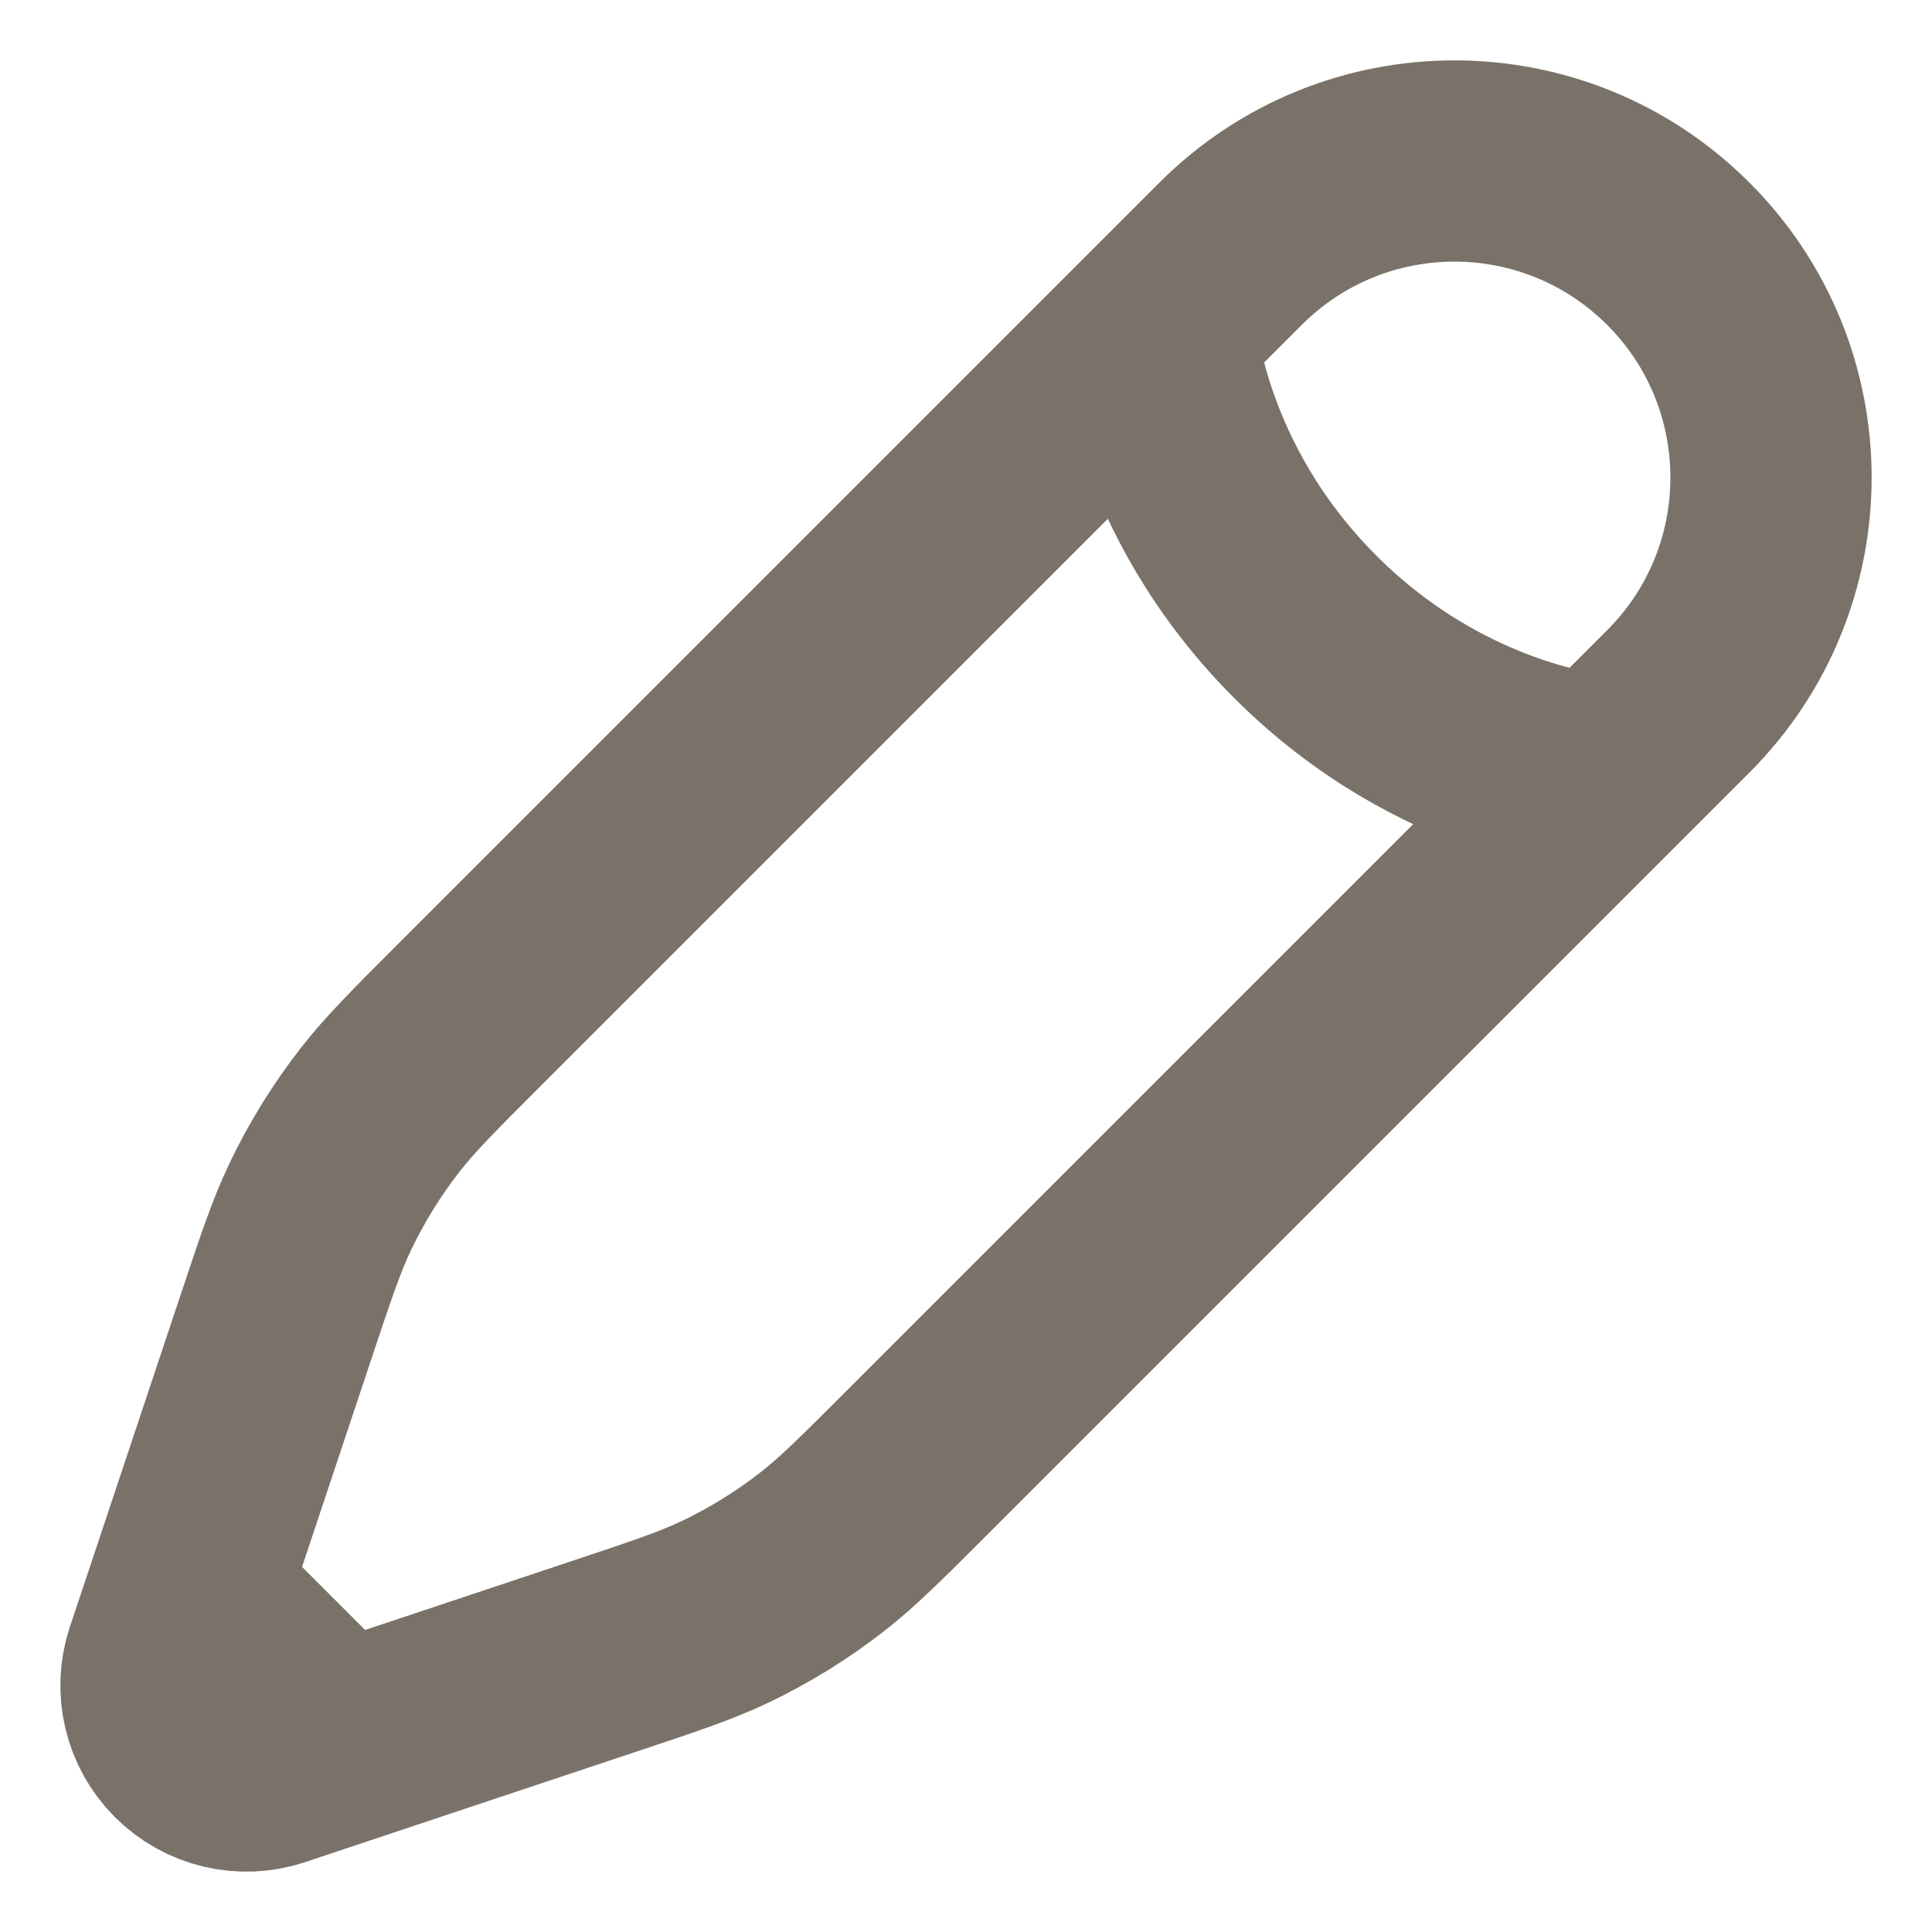
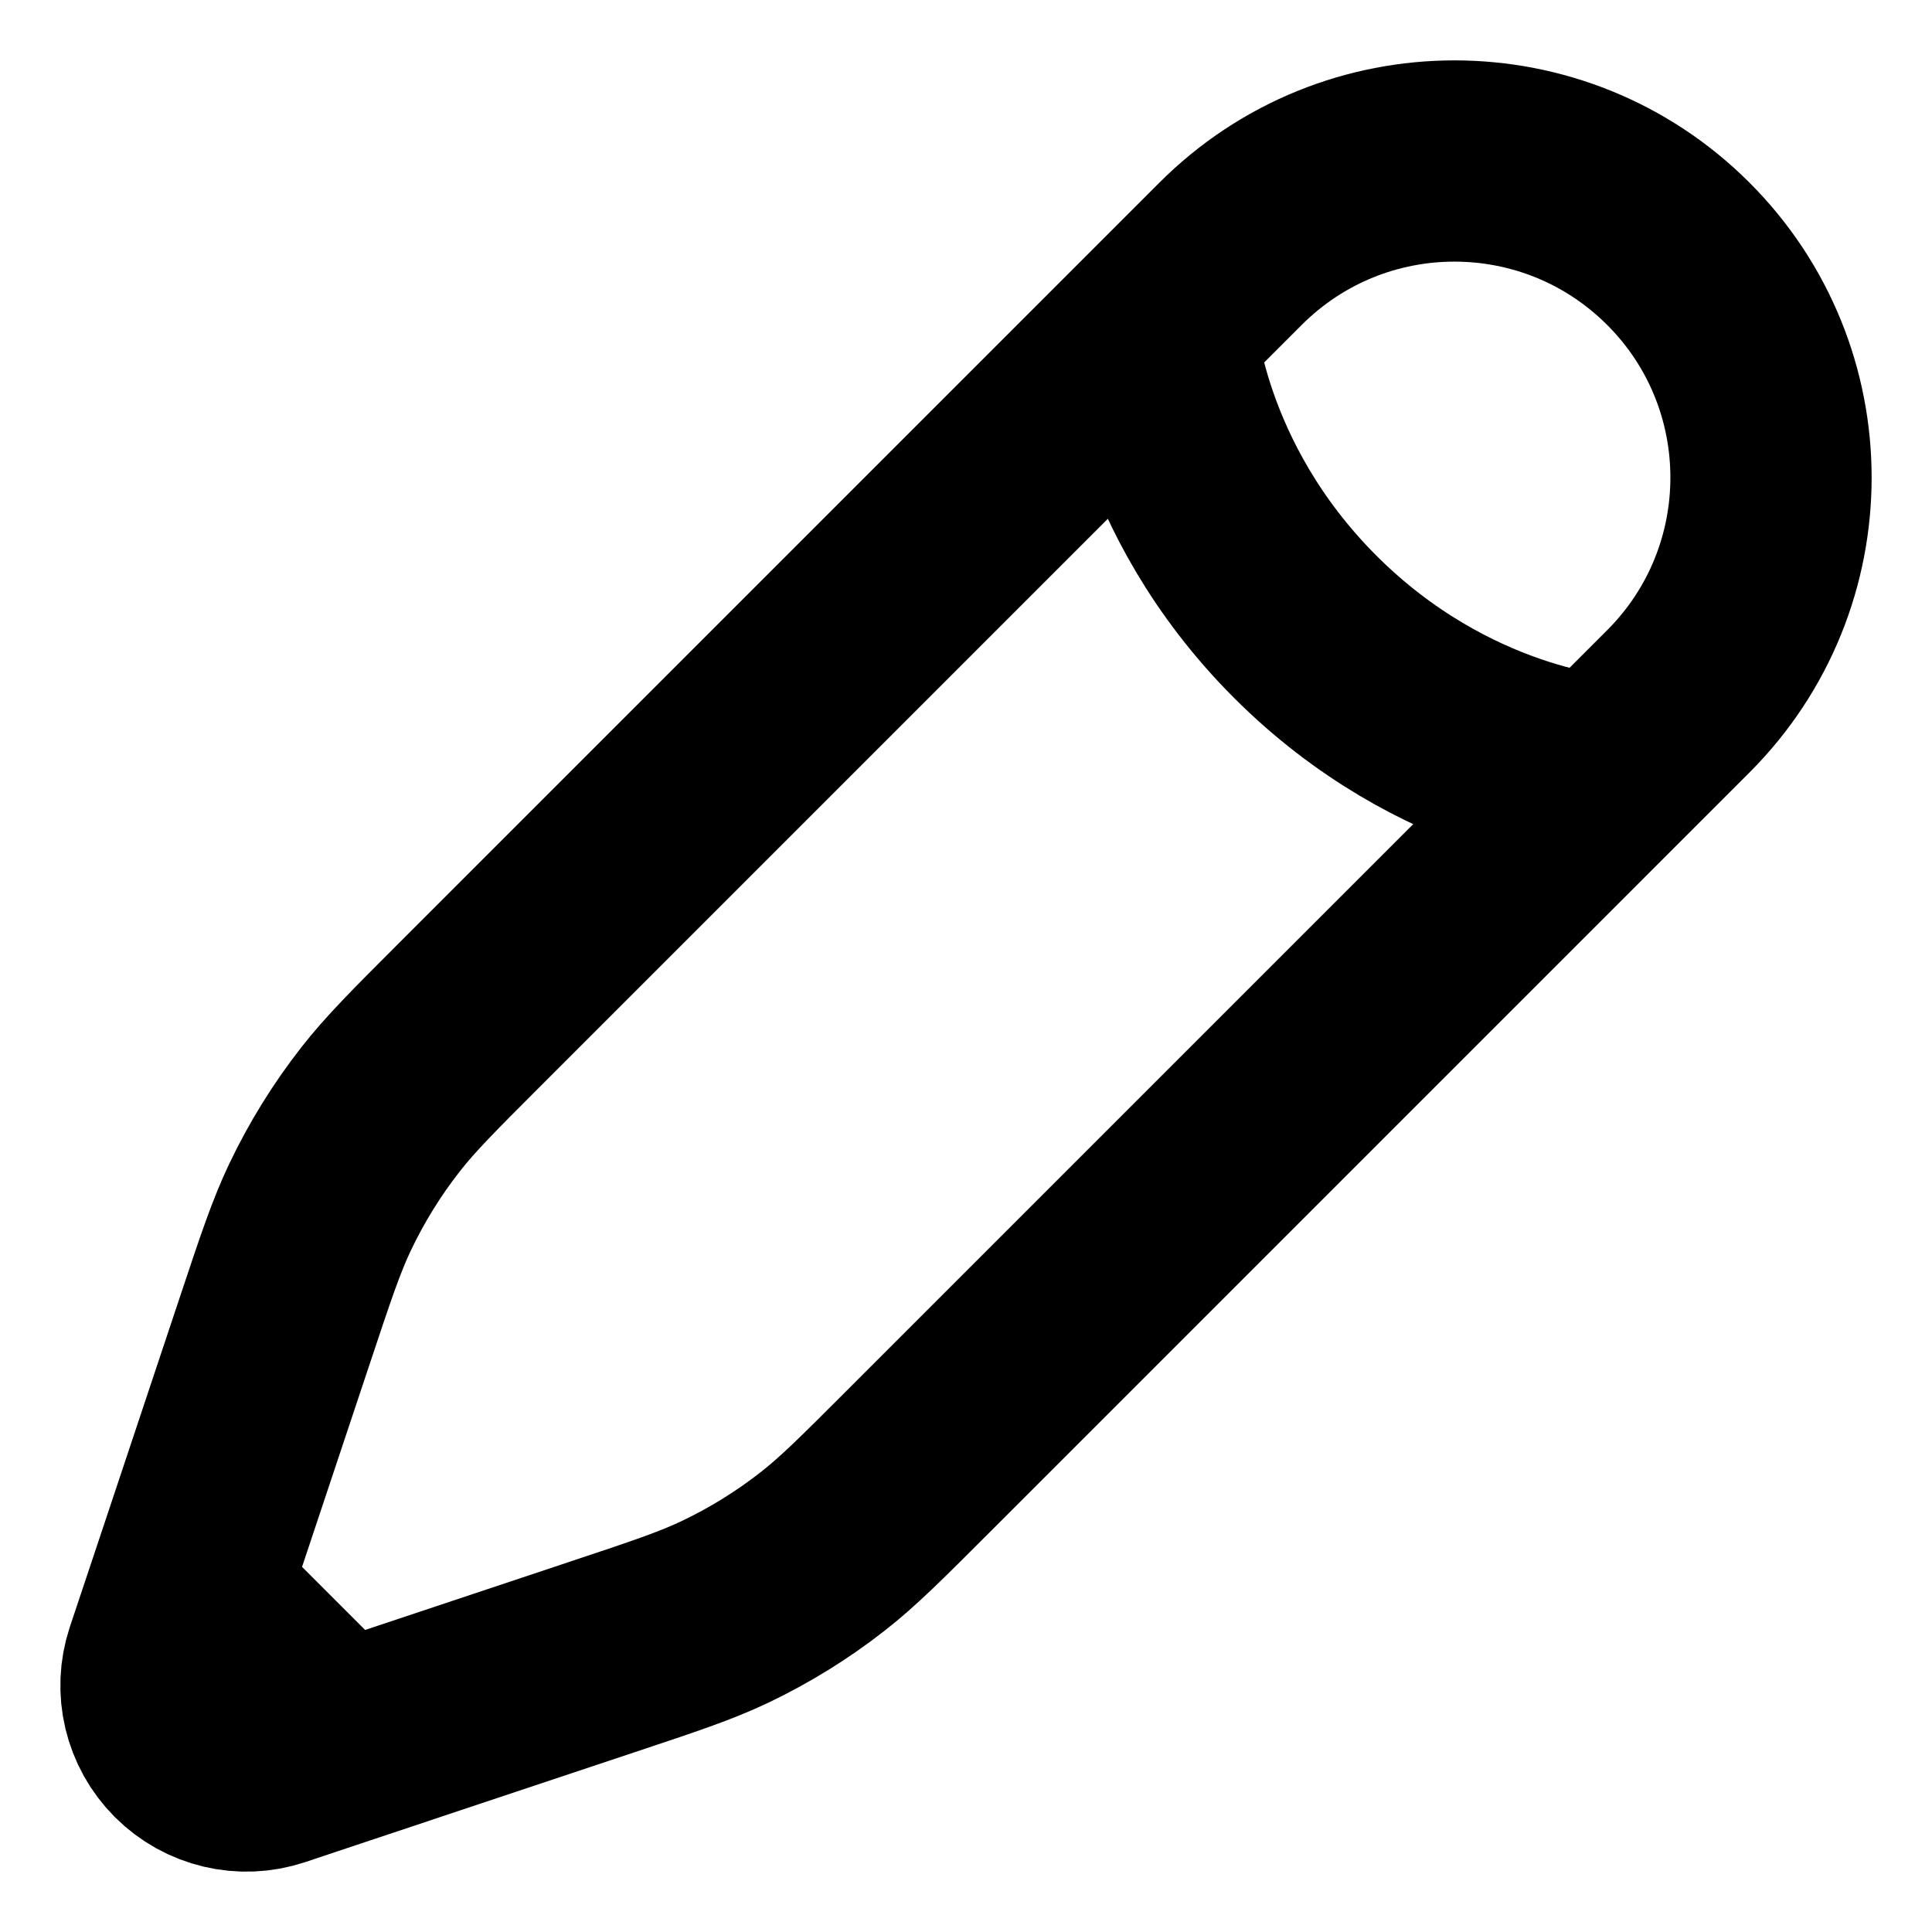
<svg xmlns="http://www.w3.org/2000/svg" width="800px" height="800px" viewBox="0 0 24 24" fill="none">
-   <path d="M14.36 4.079L15.287 3.152C16.823 1.616 19.312 1.616 20.848 3.152C22.384 4.687 22.384 7.177 20.848 8.713L19.921 9.64M14.36 4.079C14.36 4.079 14.476 6.048 16.214 7.786C17.952 9.524 19.921 9.64 19.921 9.64M14.36 4.079L5.839 12.6C5.262 13.177 4.973 13.466 4.725 13.784C4.432 14.159 4.181 14.565 3.976 14.995C3.803 15.359 3.674 15.746 3.416 16.521L2.322 19.802M19.921 9.64L11.4 18.161C10.823 18.738 10.534 19.027 10.216 19.275C9.841 19.568 9.435 19.819 9.005 20.024C8.641 20.197 8.254 20.326 7.479 20.584L4.198 21.678M4.198 21.678L3.396 21.946C3.015 22.073 2.595 21.973 2.311 21.689C2.027 21.405 1.927 20.985 2.054 20.604L2.322 19.802M4.198 21.678L2.322 19.802" stroke="#7a7268" stroke-width="2.5" />
+   <path d="M14.36 4.079L15.287 3.152C16.823 1.616 19.312 1.616 20.848 3.152C22.384 4.687 22.384 7.177 20.848 8.713L19.921 9.64M14.36 4.079C14.36 4.079 14.476 6.048 16.214 7.786C17.952 9.524 19.921 9.64 19.921 9.64M14.36 4.079L5.839 12.6C5.262 13.177 4.973 13.466 4.725 13.784C4.432 14.159 4.181 14.565 3.976 14.995C3.803 15.359 3.674 15.746 3.416 16.521L2.322 19.802M19.921 9.64L11.4 18.161C10.823 18.738 10.534 19.027 10.216 19.275C9.841 19.568 9.435 19.819 9.005 20.024C8.641 20.197 8.254 20.326 7.479 20.584L4.198 21.678M4.198 21.678L3.396 21.946C3.015 22.073 2.595 21.973 2.311 21.689C2.027 21.405 1.927 20.985 2.054 20.604L2.322 19.802M4.198 21.678L2.322 19.802" stroke="currentColor" stroke-width="2.5" />
</svg>
